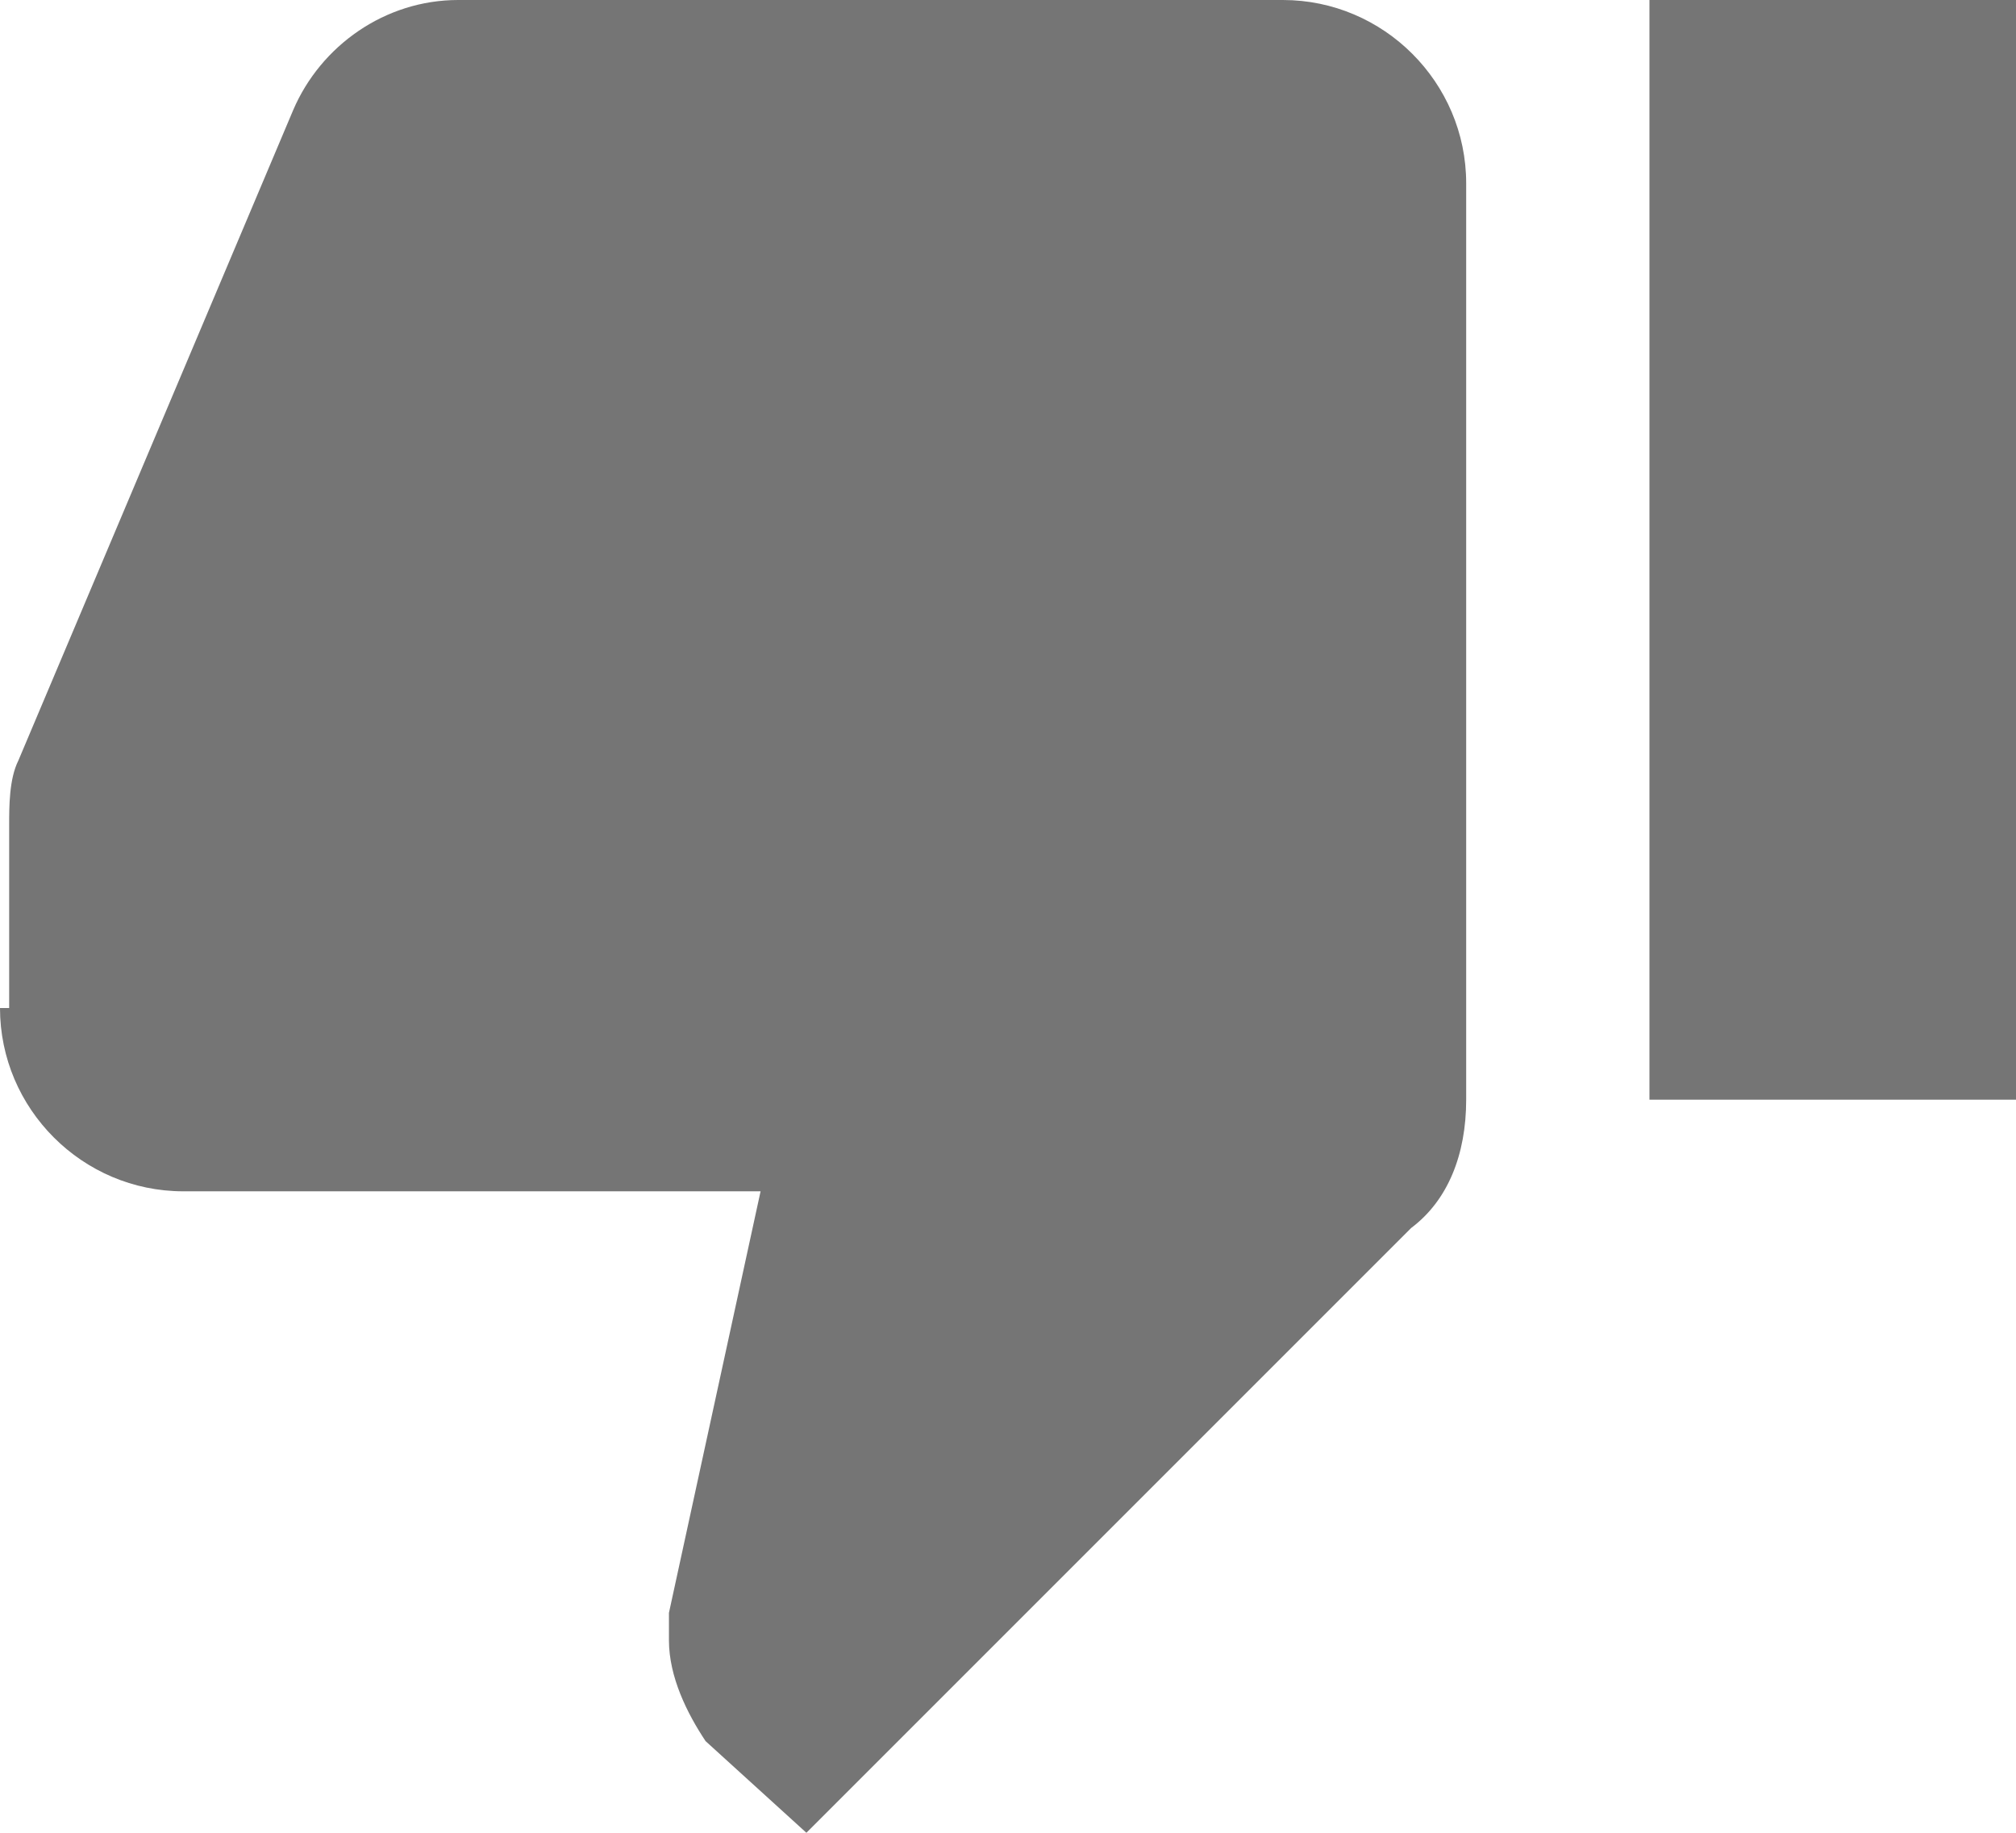
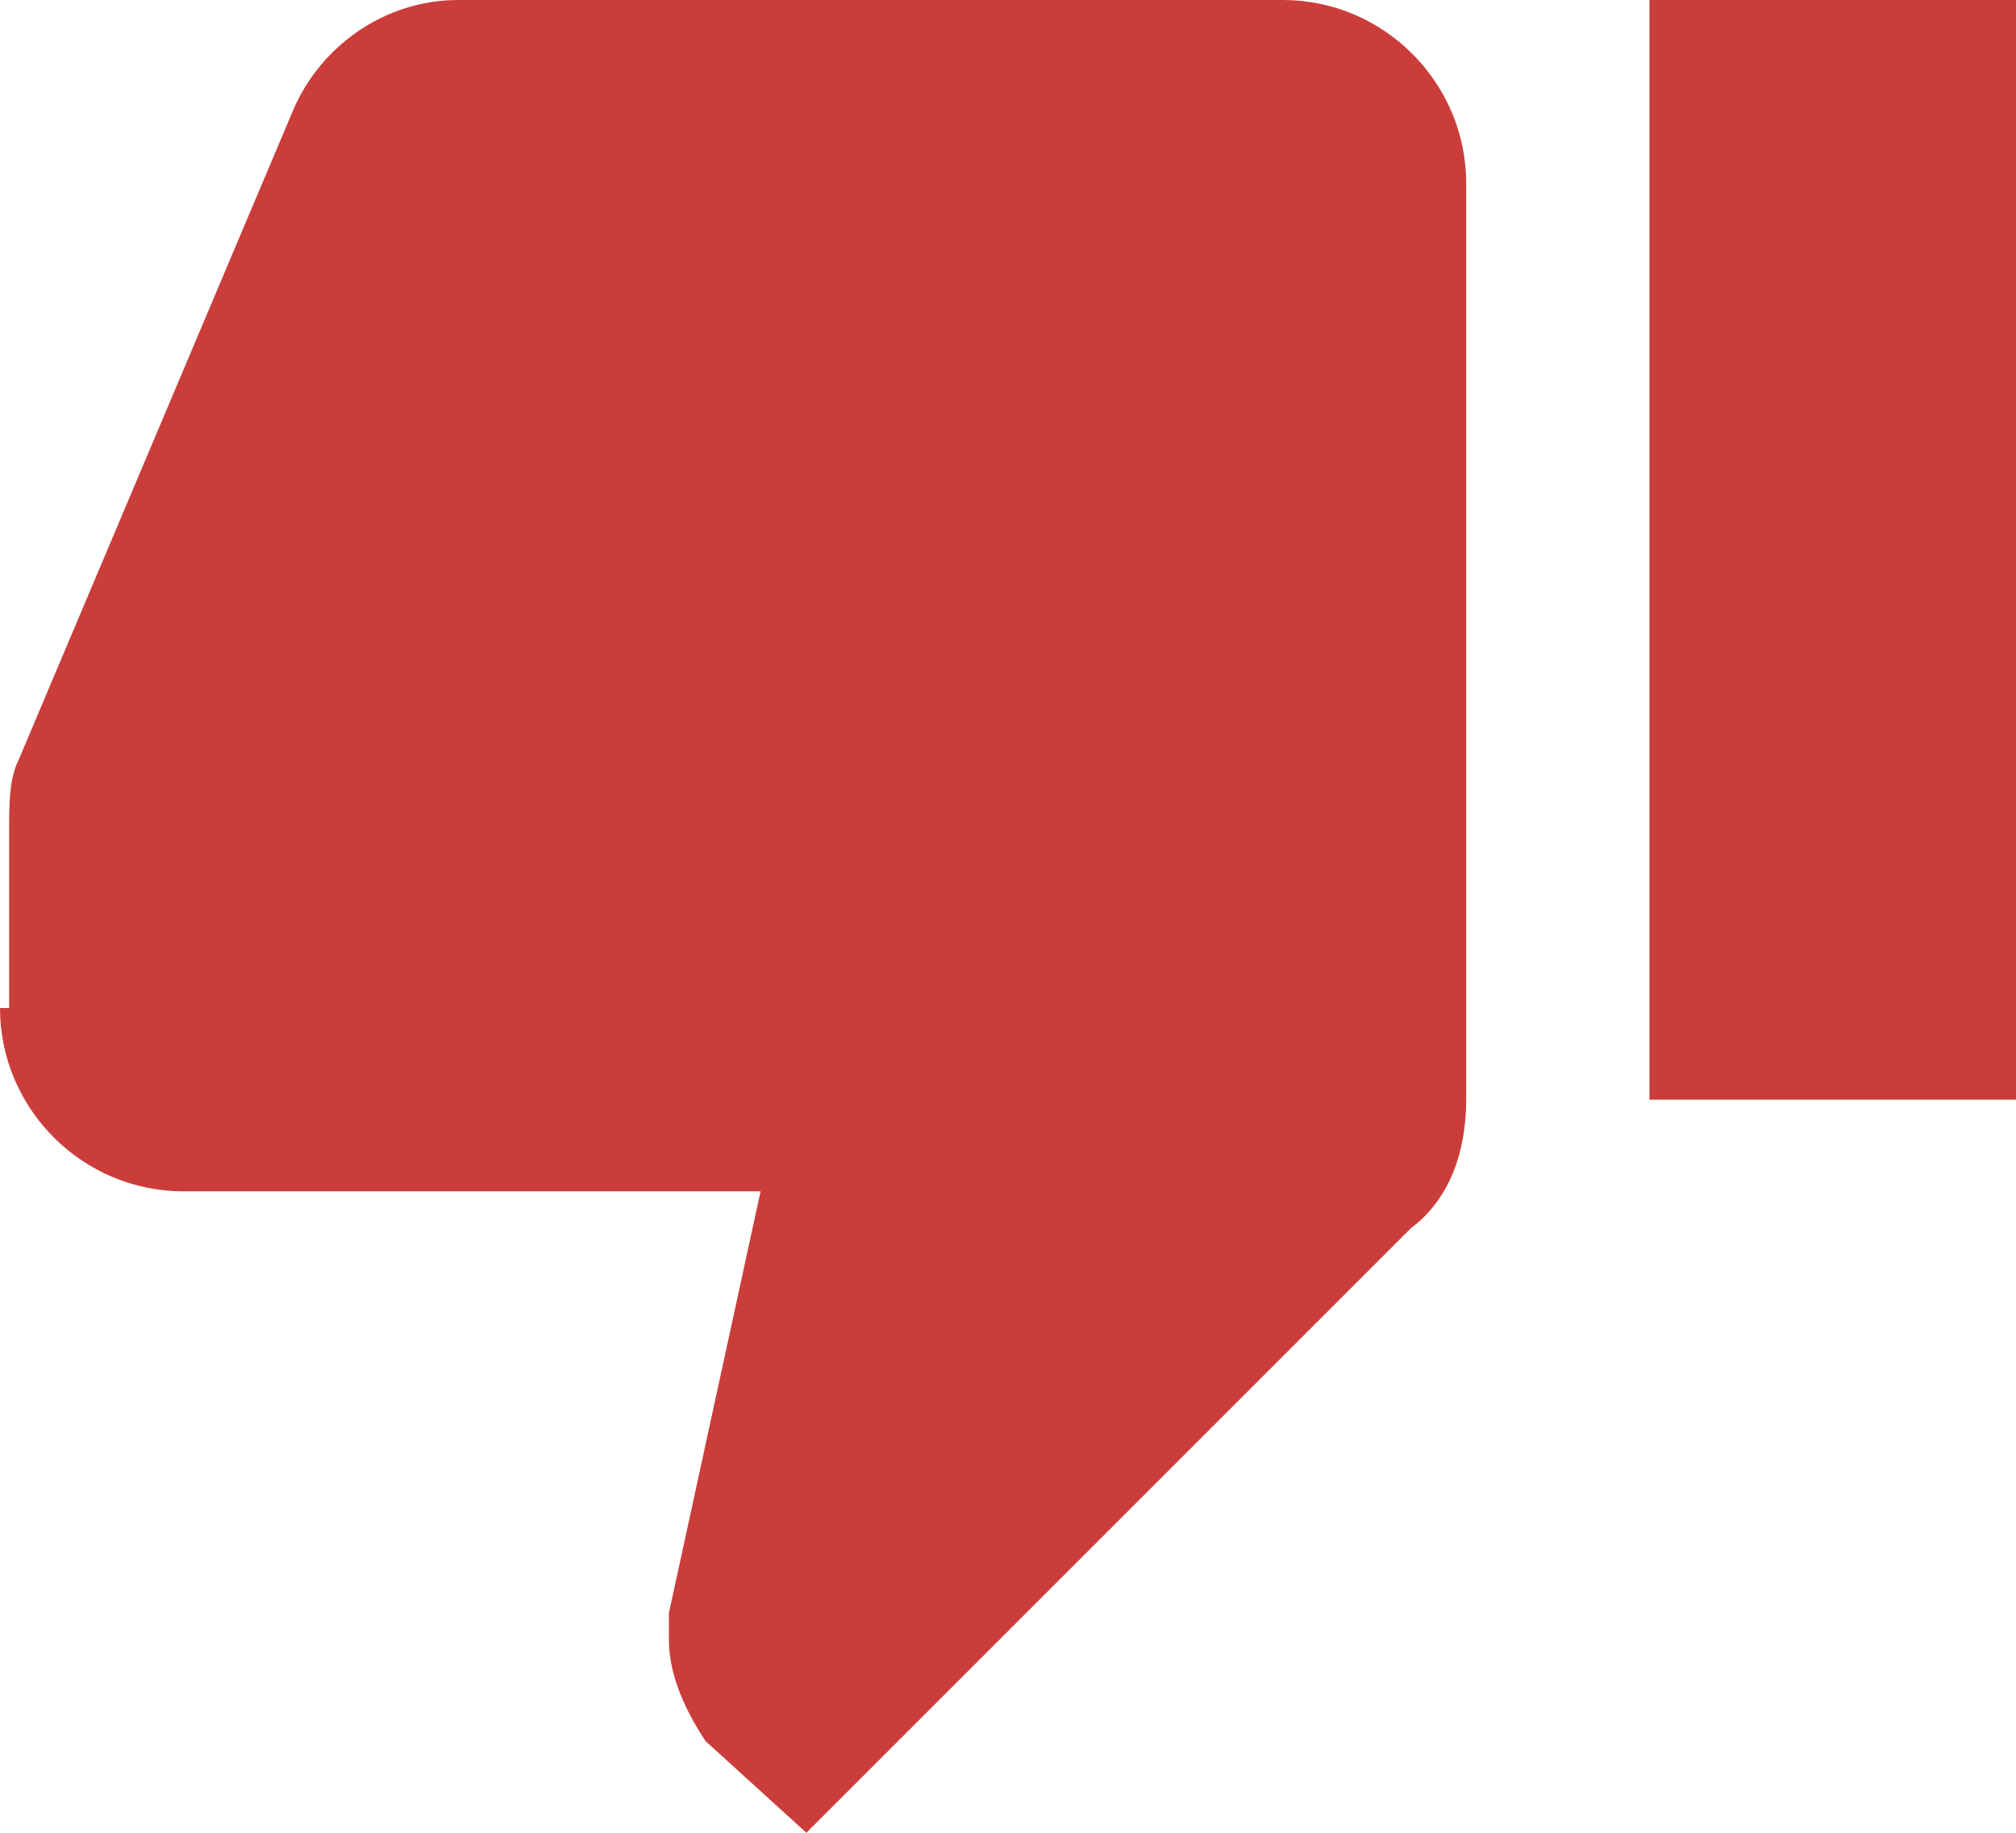
<svg xmlns="http://www.w3.org/2000/svg" width="144.498mm" height="131.362mm" viewBox="0 0 512 465.455" id="svg4202" version="1.1">
  <defs id="defs4204" />
  <g id="layer1" transform="translate(-55.96715,-222.5742)">
    <g transform="matrix(-0.9126559,0,0,-0.9126559,502.7229,666.1324)" id="g3-3">
      <g id="thumb-up-6">
-         <path style="fill:#757575" d="m -71.488,486.008 102,0 0,-306 -102,0 0,306 z m 561,-280.5 c 0,-28.05 -22.95,-51 -51,-51 l -160.65,0 25.5,-117.3 c 0,-2.55 0,-5.1 0,-7.65 0,-10.2 -5.1,-20.4 -10.199,-28.05 L 265.112,-23.992 96.812,144.308 c -10.2,7.65 -15.3,20.4 -15.3,35.7 l 0,255 c 0,28.05 22.95,51 51,51 l 229.5,0 c 20.4,0 38.25,-12.75 45.9,-30.6 l 76.5,-181.051 c 2.55,-5.1 2.55,-12.75 2.55,-17.85 l 0,-51 2.55,0 c 0,2.551 0,10e-4 0,10e-4 z" id="path6-7" />
+         <path style="fill:#cb3d3a;fill-opacity:1" d="m -71.488,486.008 102,0 0,-306 -102,0 0,306 z m 561,-280.5 c 0,-28.05 -22.95,-51 -51,-51 l -160.65,0 25.5,-117.3 c 0,-2.55 0,-5.1 0,-7.65 0,-10.2 -5.1,-20.4 -10.199,-28.05 L 265.112,-23.992 96.812,144.308 c -10.2,7.65 -15.3,20.4 -15.3,35.7 l 0,255 c 0,28.05 22.95,51 51,51 l 229.5,0 c 20.4,0 38.25,-12.75 45.9,-30.6 l 76.5,-181.051 c 2.55,-5.1 2.55,-12.75 2.55,-17.85 l 0,-51 2.55,0 c 0,2.551 0,10e-4 0,10e-4 z" id="path6-7" />
      </g>
    </g>
  </g>
</svg>
